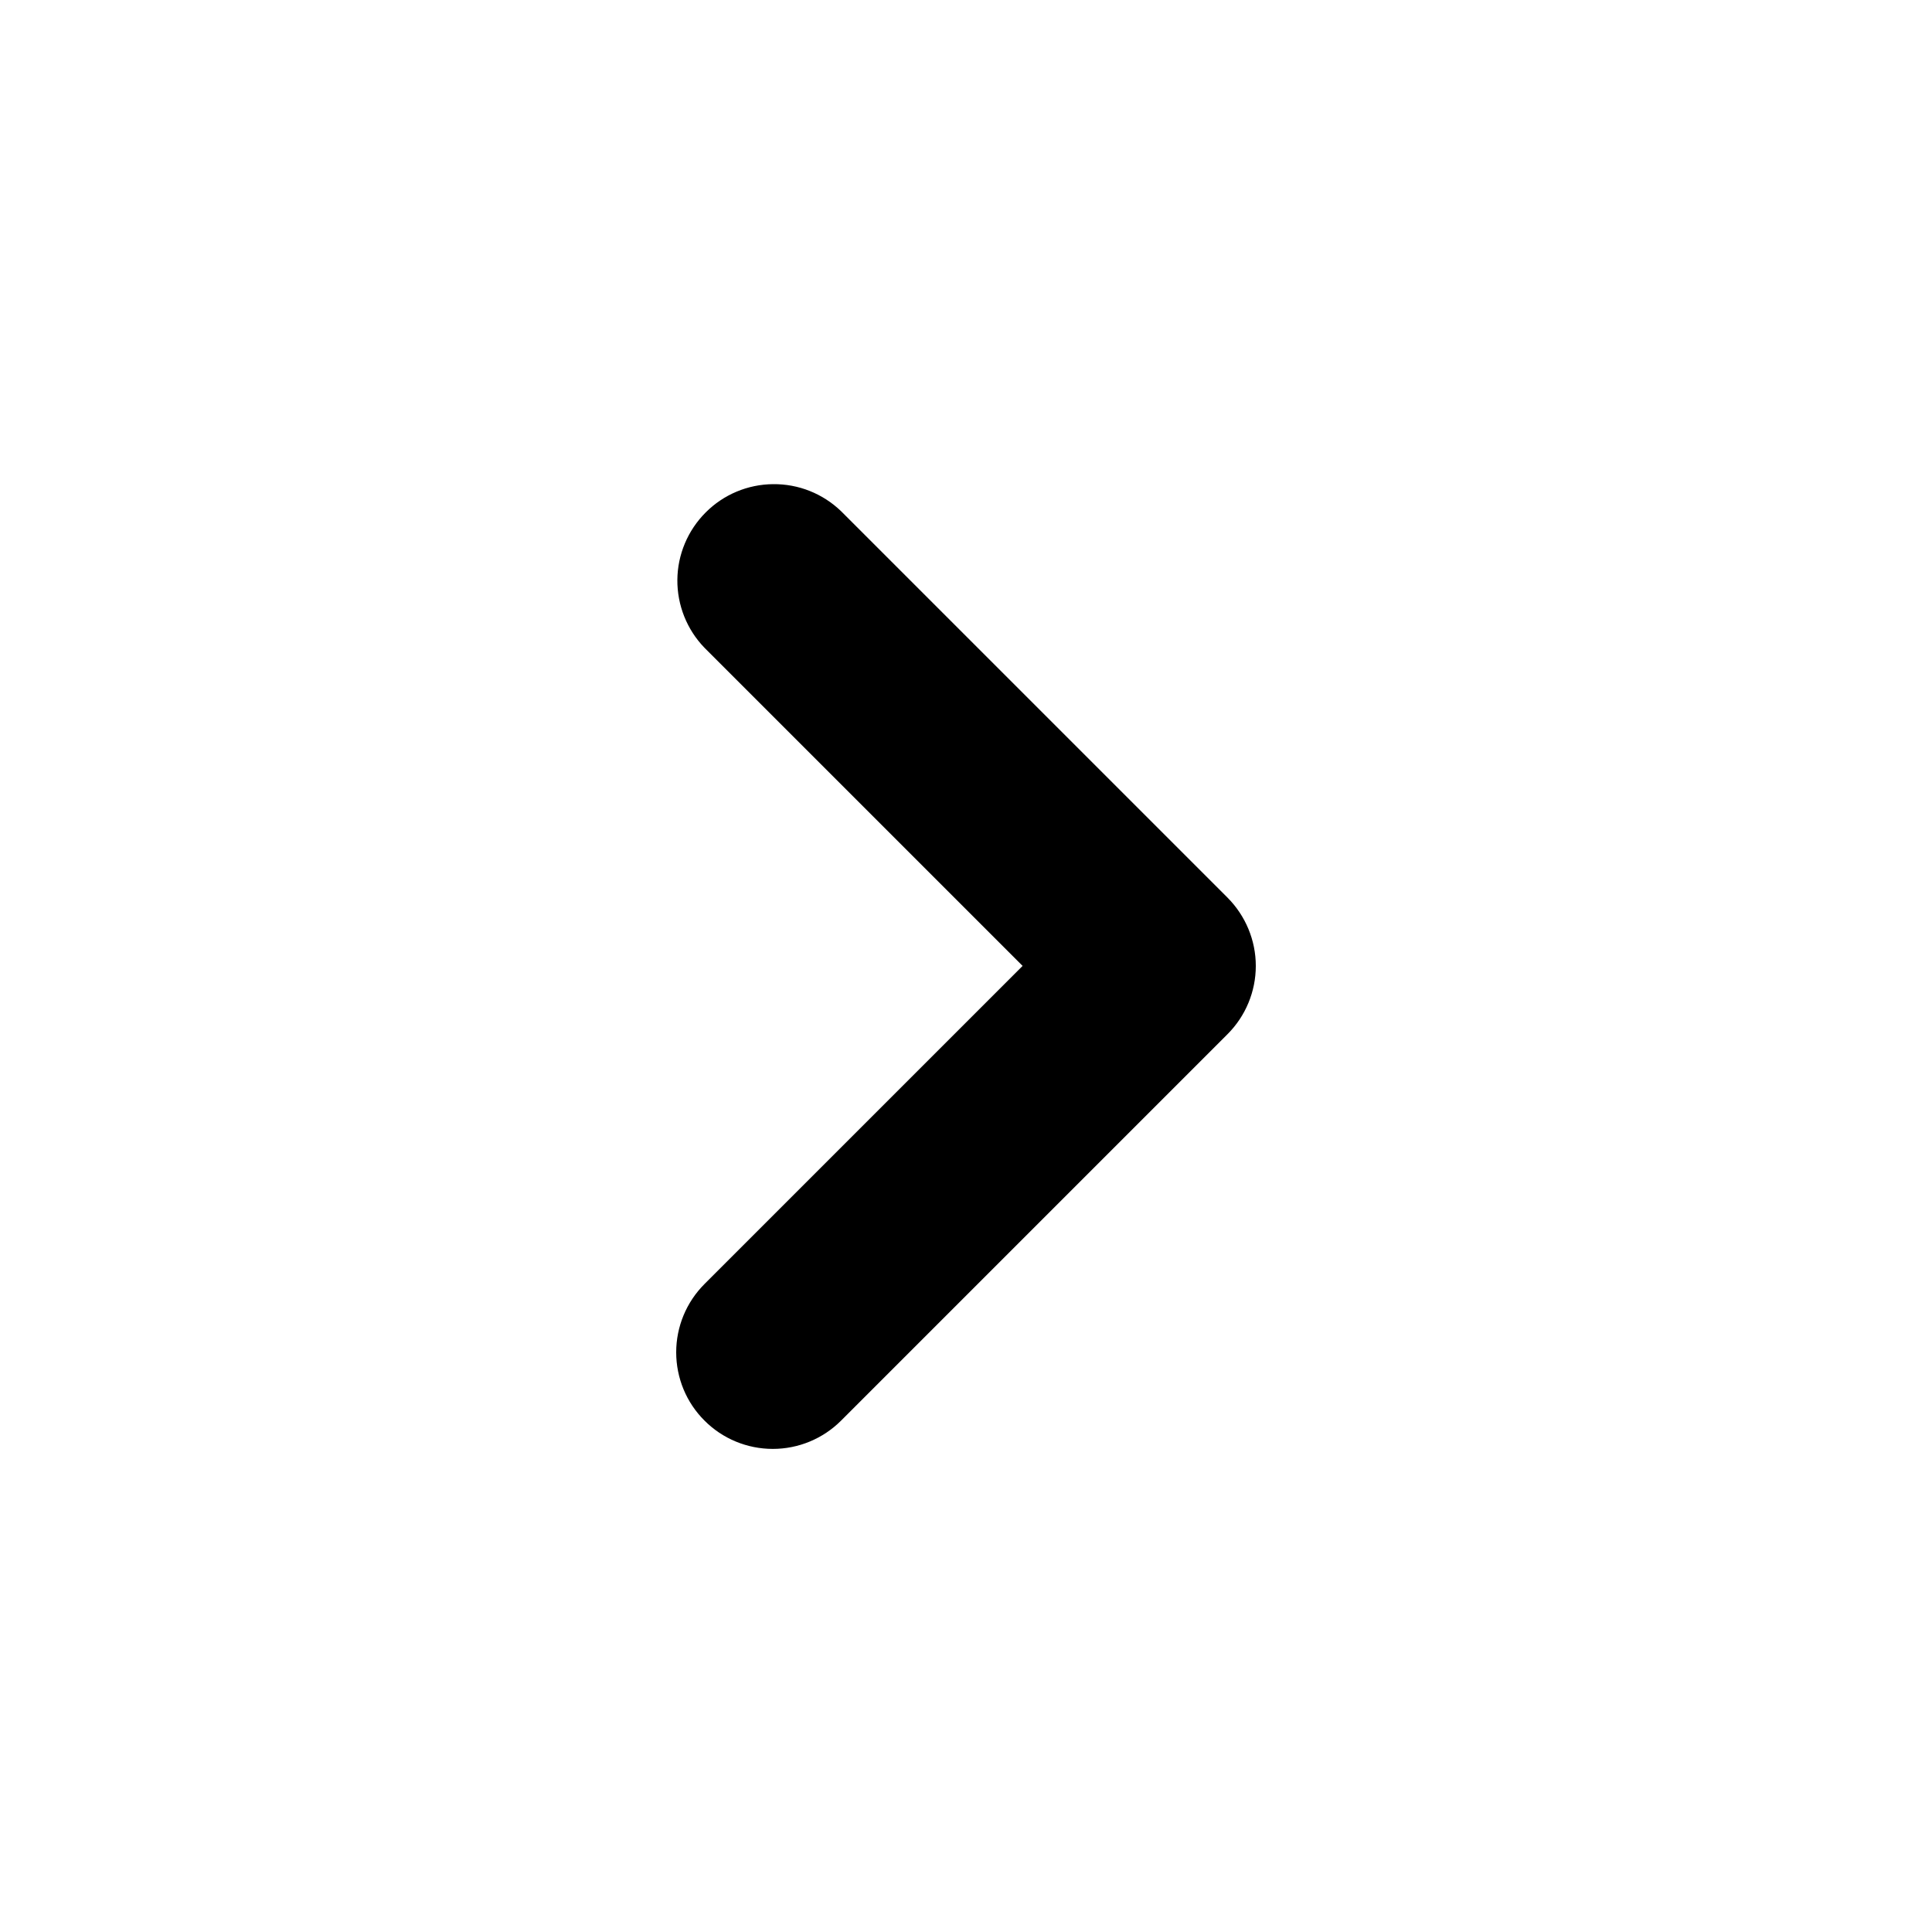
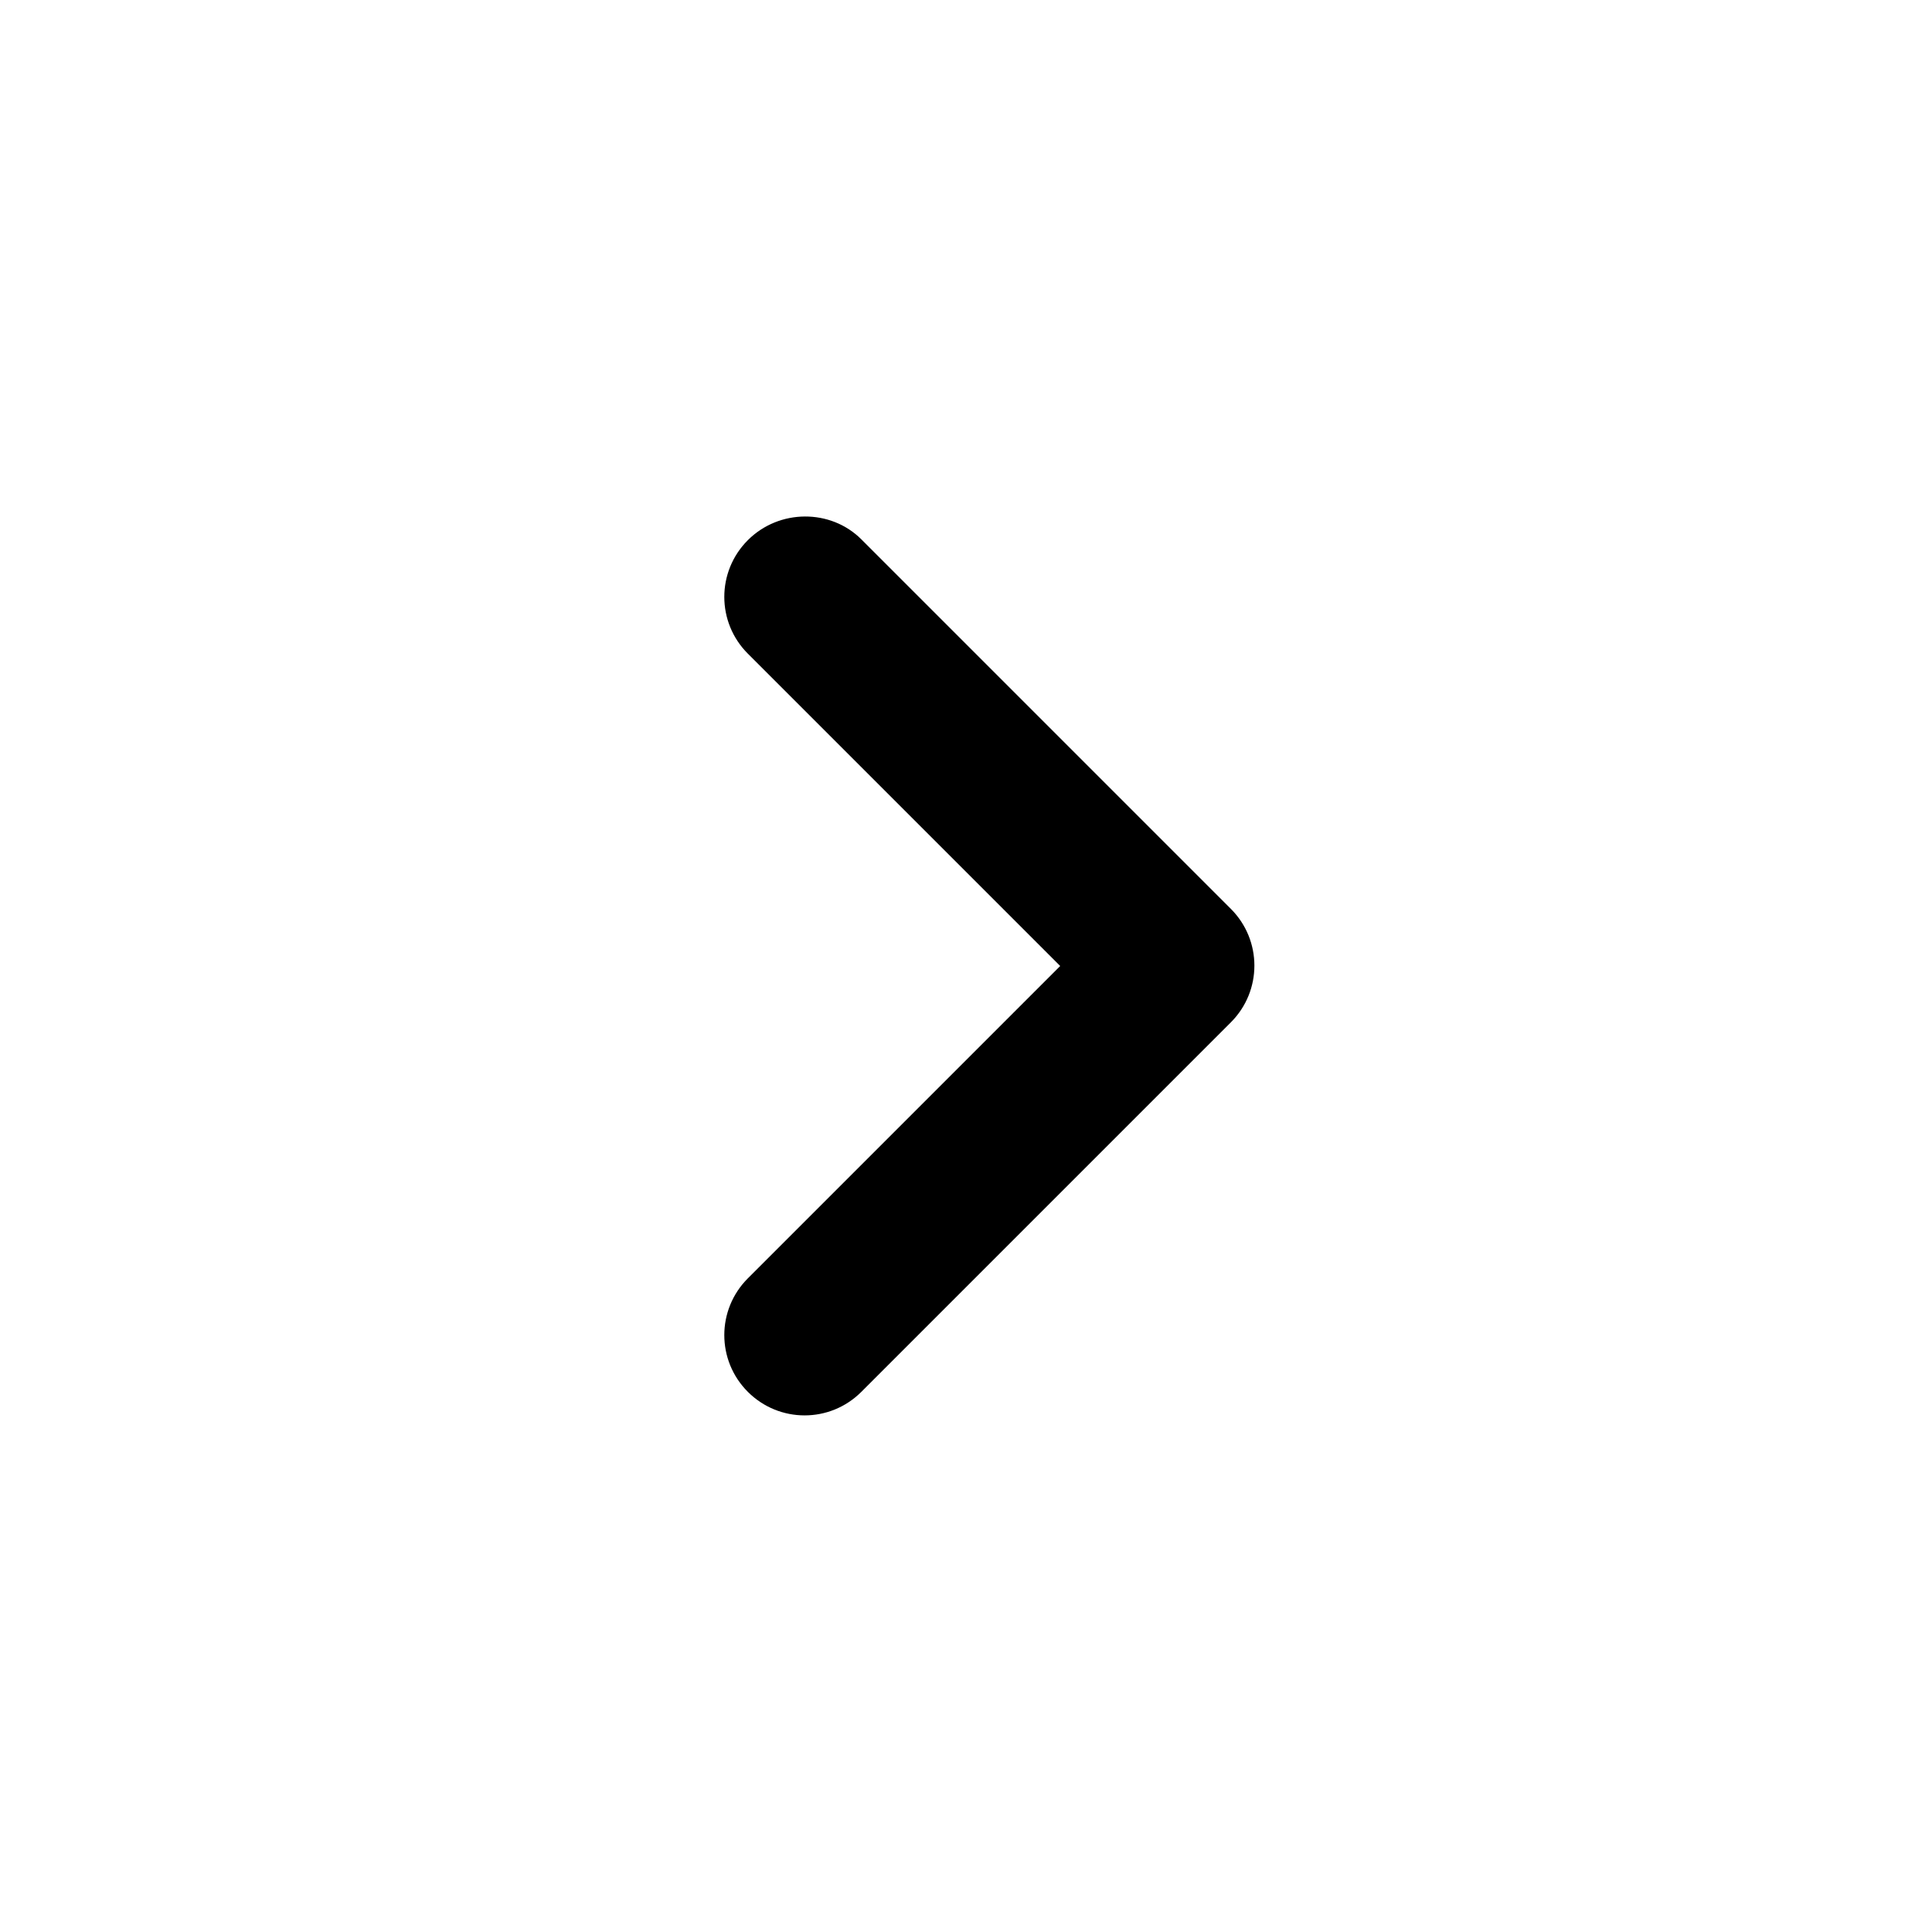
- <svg xmlns="http://www.w3.org/2000/svg" width="20" height="20" viewBox="0 0 20 20">
-   <path fill-rule="evenodd" clip-rule="evenodd" d="M7.293 14.706C7.105 14.519 7 14.265 7 13.999C7 13.734 7.105 13.48 7.293 13.292L10.586 9.999L7.293 6.706C7.111 6.518 7.01 6.265 7.012 6.003C7.014 5.741 7.12 5.49 7.305 5.305C7.49 5.119 7.741 5.014 8.003 5.012C8.266 5.009 8.518 5.11 8.707 5.292L12.707 9.292C12.894 9.48 13 9.734 13 9.999C13 10.265 12.894 10.519 12.707 10.706L8.707 14.706C8.519 14.894 8.265 14.999 8 14.999C7.735 14.999 7.48 14.894 7.293 14.706Z" />
+ <svg xmlns="http://www.w3.org/2000/svg" width="24" height="24" viewBox="0 0 24 24">
+   <path d="M9.29 6.71c-.39.39-.39 1.02 0 1.41L13.17 12l-3.88 3.88c-.39.39-.39 1.02 0 1.41.39.39 1.02.39 1.41 0l4.59-4.59c.39-.39.39-1.02 0-1.41L10.7 6.7c-.38-.38-1.02-.38-1.41.01z" />
</svg>
